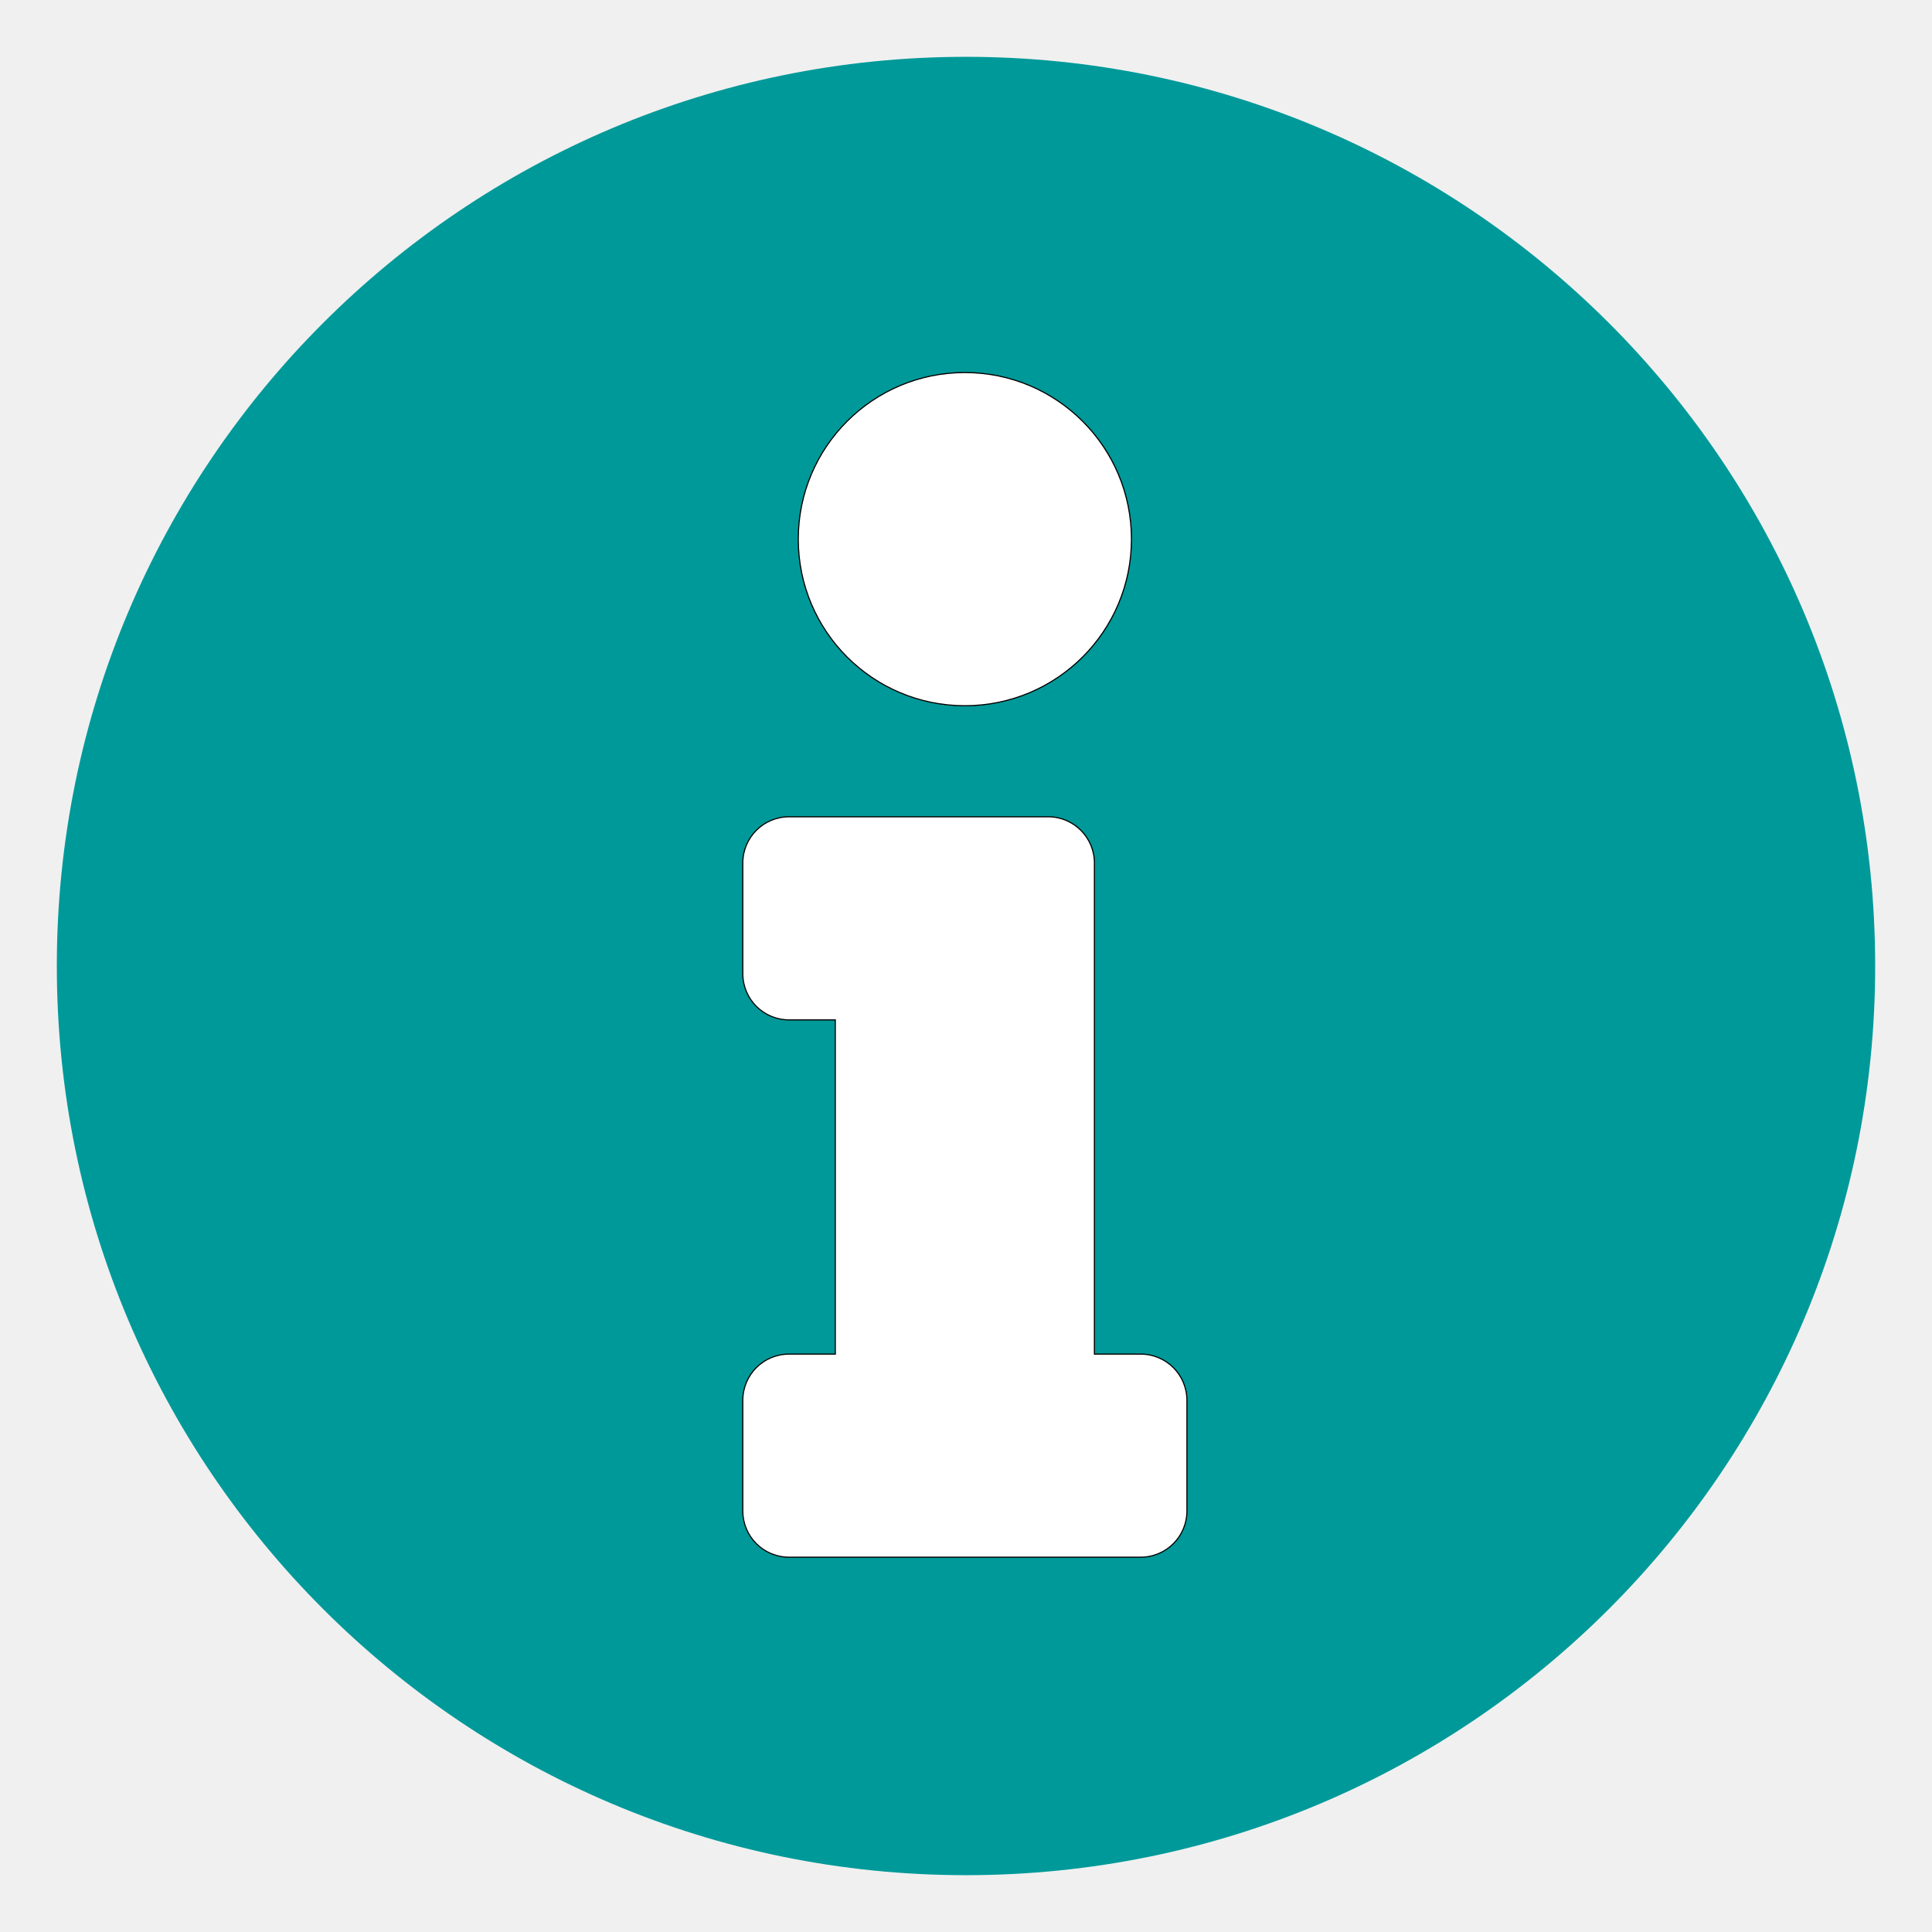
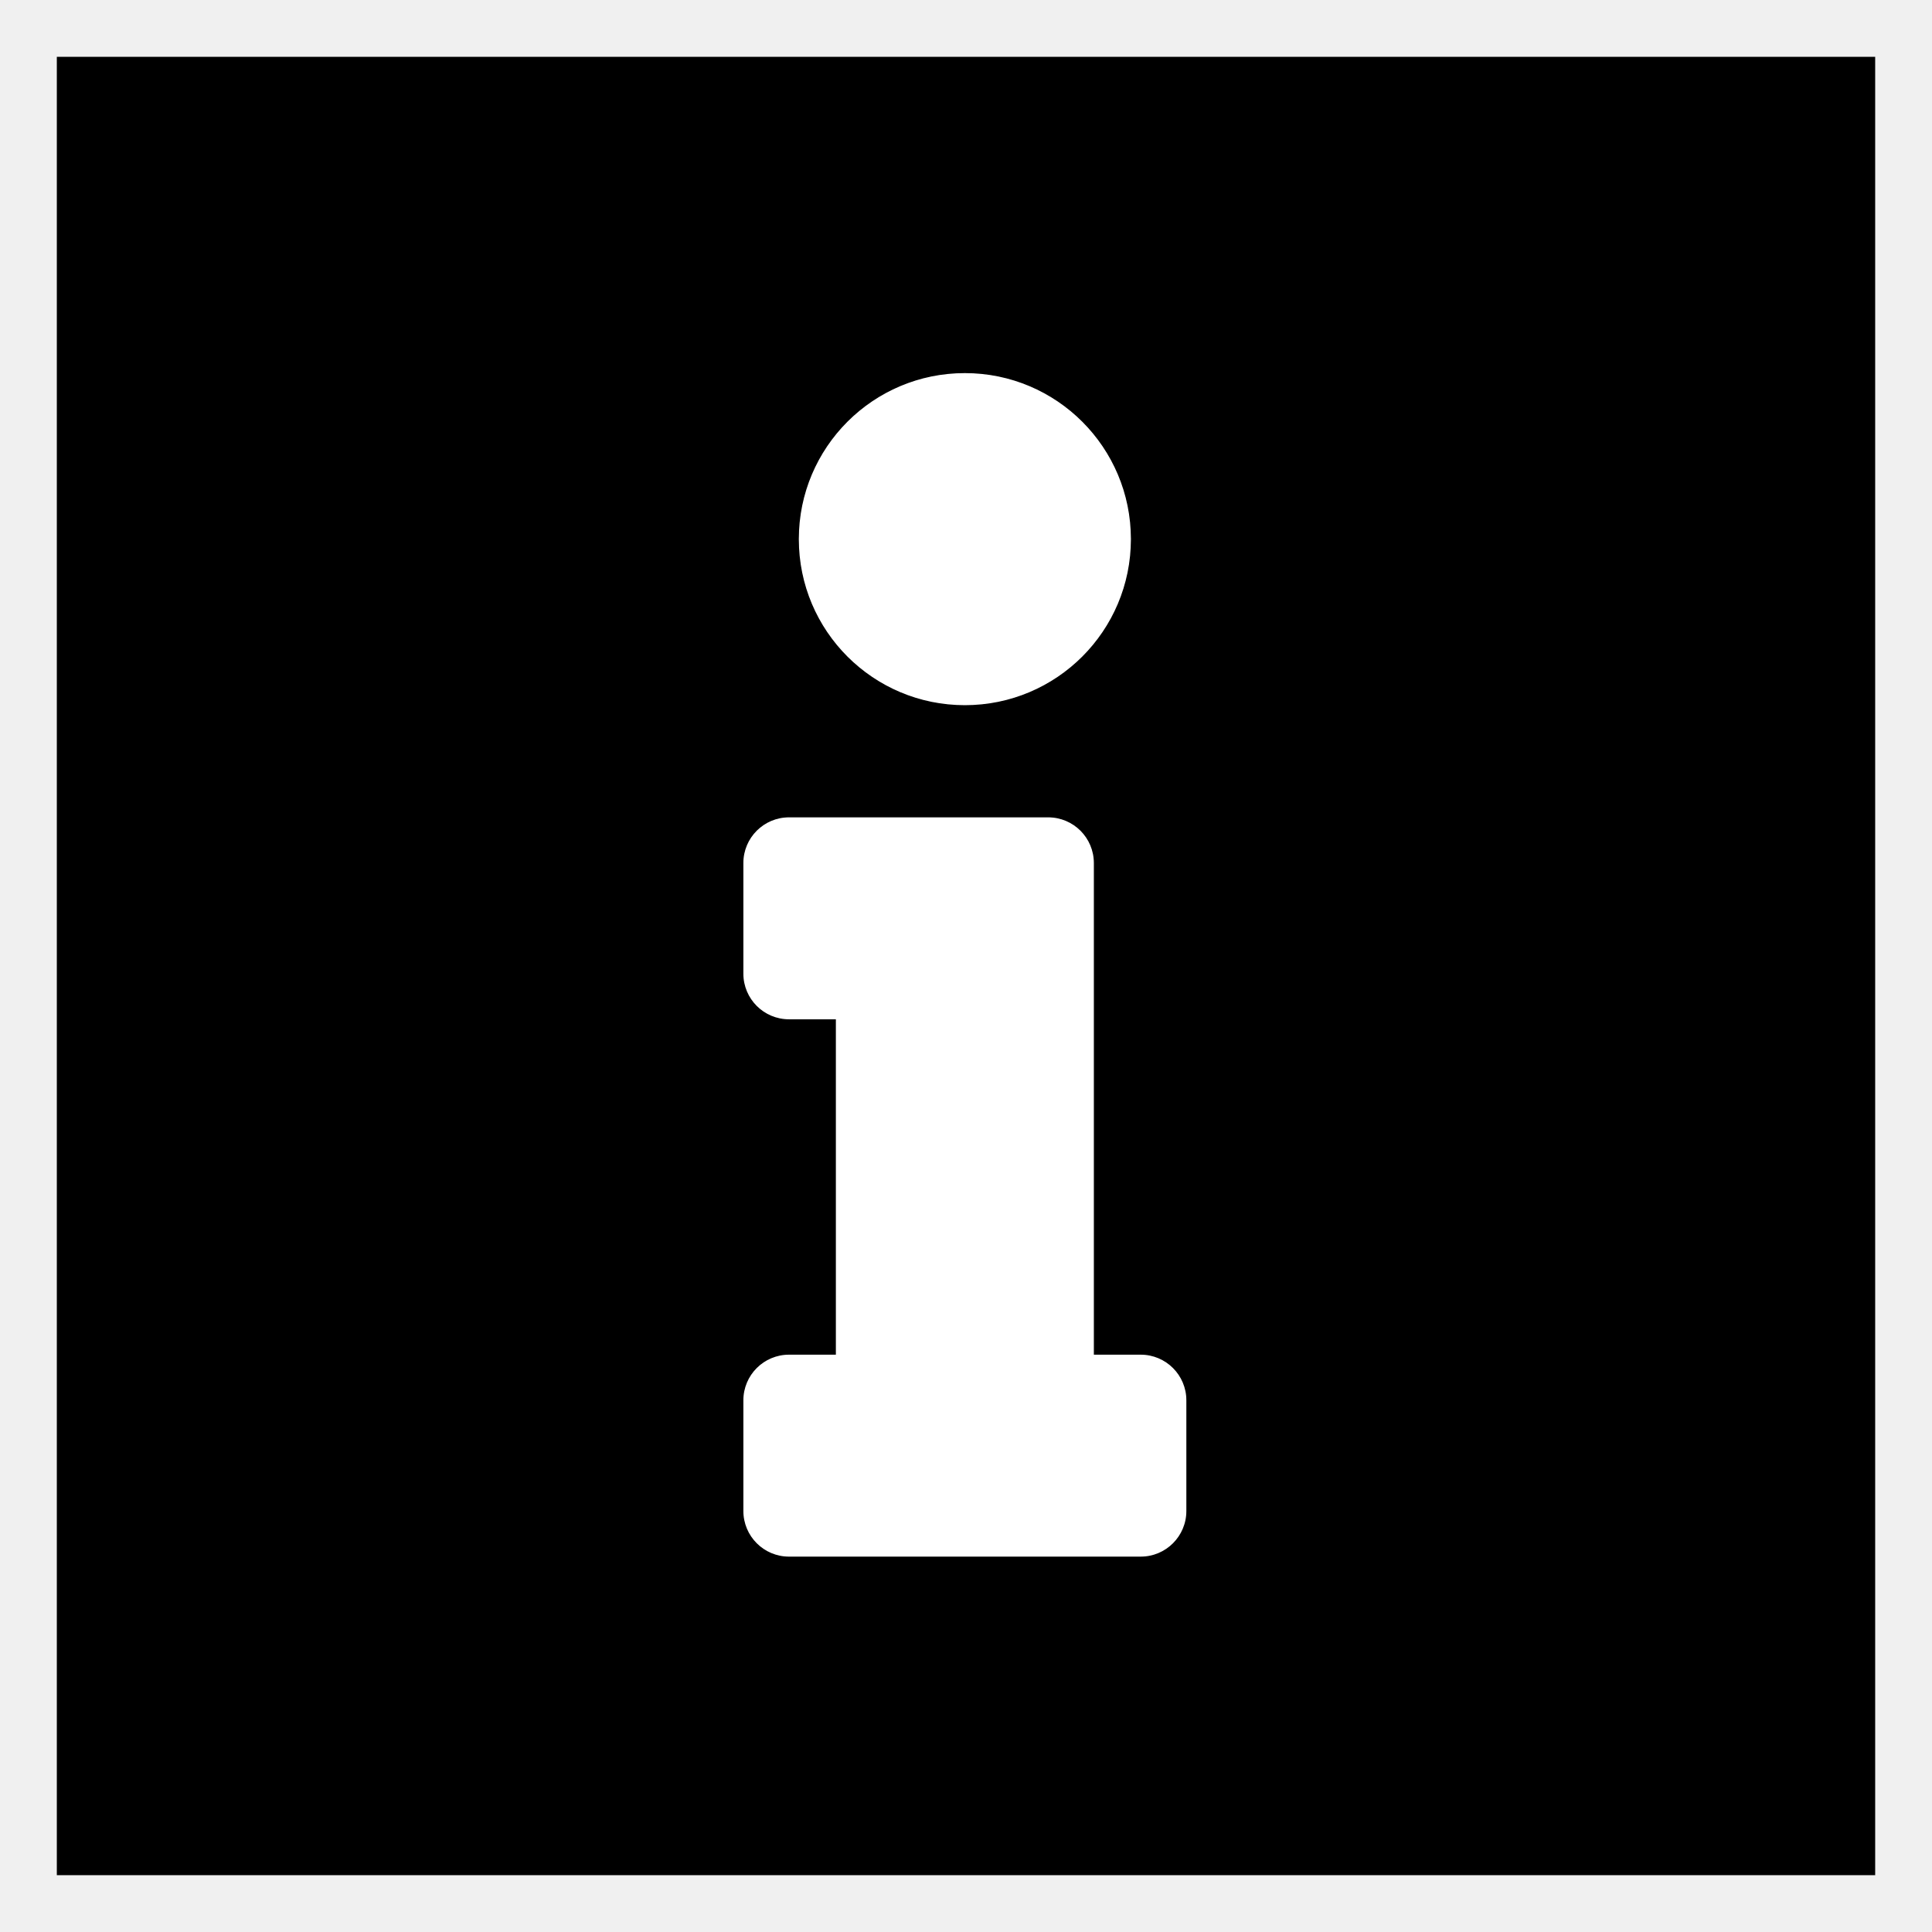
<svg xmlns="http://www.w3.org/2000/svg" version="1.1" id="Layer_1" x="0px" y="0px" viewBox="0 0 1700 1700" style="enable-background:new 0 0 1700 1700;" xml:space="preserve">
-   <style type="text/css">
+   <defs id="defs17" />
+   <style type="text/css" id="style2">
	.st0{fill:none;}
	.st1{fill:#009999;}
	.st2{fill:#FFFFFF;stroke:#000000;stroke-miterlimit:10;}
</style>
+   <rect id="rect3722" width="1600" height="1600" x="50" y="50" style="stroke-width:0.941" />
  <rect id="backgroundrect" x="-46" y="-46" class="st0" width="1792" height="1792" />
-   <g>
-     <path id="svg_2" marker-end="" marker-start="" marker-mid="" class="st1" d="M50,850C50,408,408,50,850,50s800,358,800,800   s-358,800-800,800S50,1292,50,850z" />
-   </g>
-   <g>
-     <path class="st2" d="M694.3,1191.5H735V897.4h-40.7c-22.5,0-40.7-18.2-40.7-40.7v-97.3c0-22.5,18.2-40.7,40.7-40.7h228   c22.5,0,40.7,18.2,40.7,40.7v432.1h40.7c22.5,0,40.7,18.2,40.7,40.7v97.3c0,22.5-18.2,40.7-40.7,40.7H694.3   c-22.5,0-40.7-18.2-40.7-40.7v-97.3C653.6,1209.7,671.8,1191.5,694.3,1191.5z M849,327.8c-81,0-146.6,65.6-146.6,146.6   S768,621,849,621s146.6-65.6,146.6-146.6S930,327.8,849,327.8z" />
+   <g id="g8">
+ 	</g>
+   <g id="g12">
+     <path class="st2" d="M694.3,1191.5H735V897.4h-40.7c-22.5,0-40.7-18.2-40.7-40.7v-97.3c0-22.5,18.2-40.7,40.7-40.7h228   c22.5,0,40.7,18.2,40.7,40.7v432.1h40.7c22.5,0,40.7,18.2,40.7,40.7v97.3c0,22.5-18.2,40.7-40.7,40.7H694.3   c-22.5,0-40.7-18.2-40.7-40.7v-97.3C653.6,1209.7,671.8,1191.5,694.3,1191.5z M849,327.8c-81,0-146.6,65.6-146.6,146.6   S768,621,849,621s146.6-65.6,146.6-146.6S930,327.8,849,327.8z" id="path10" />
  </g>
</svg>
